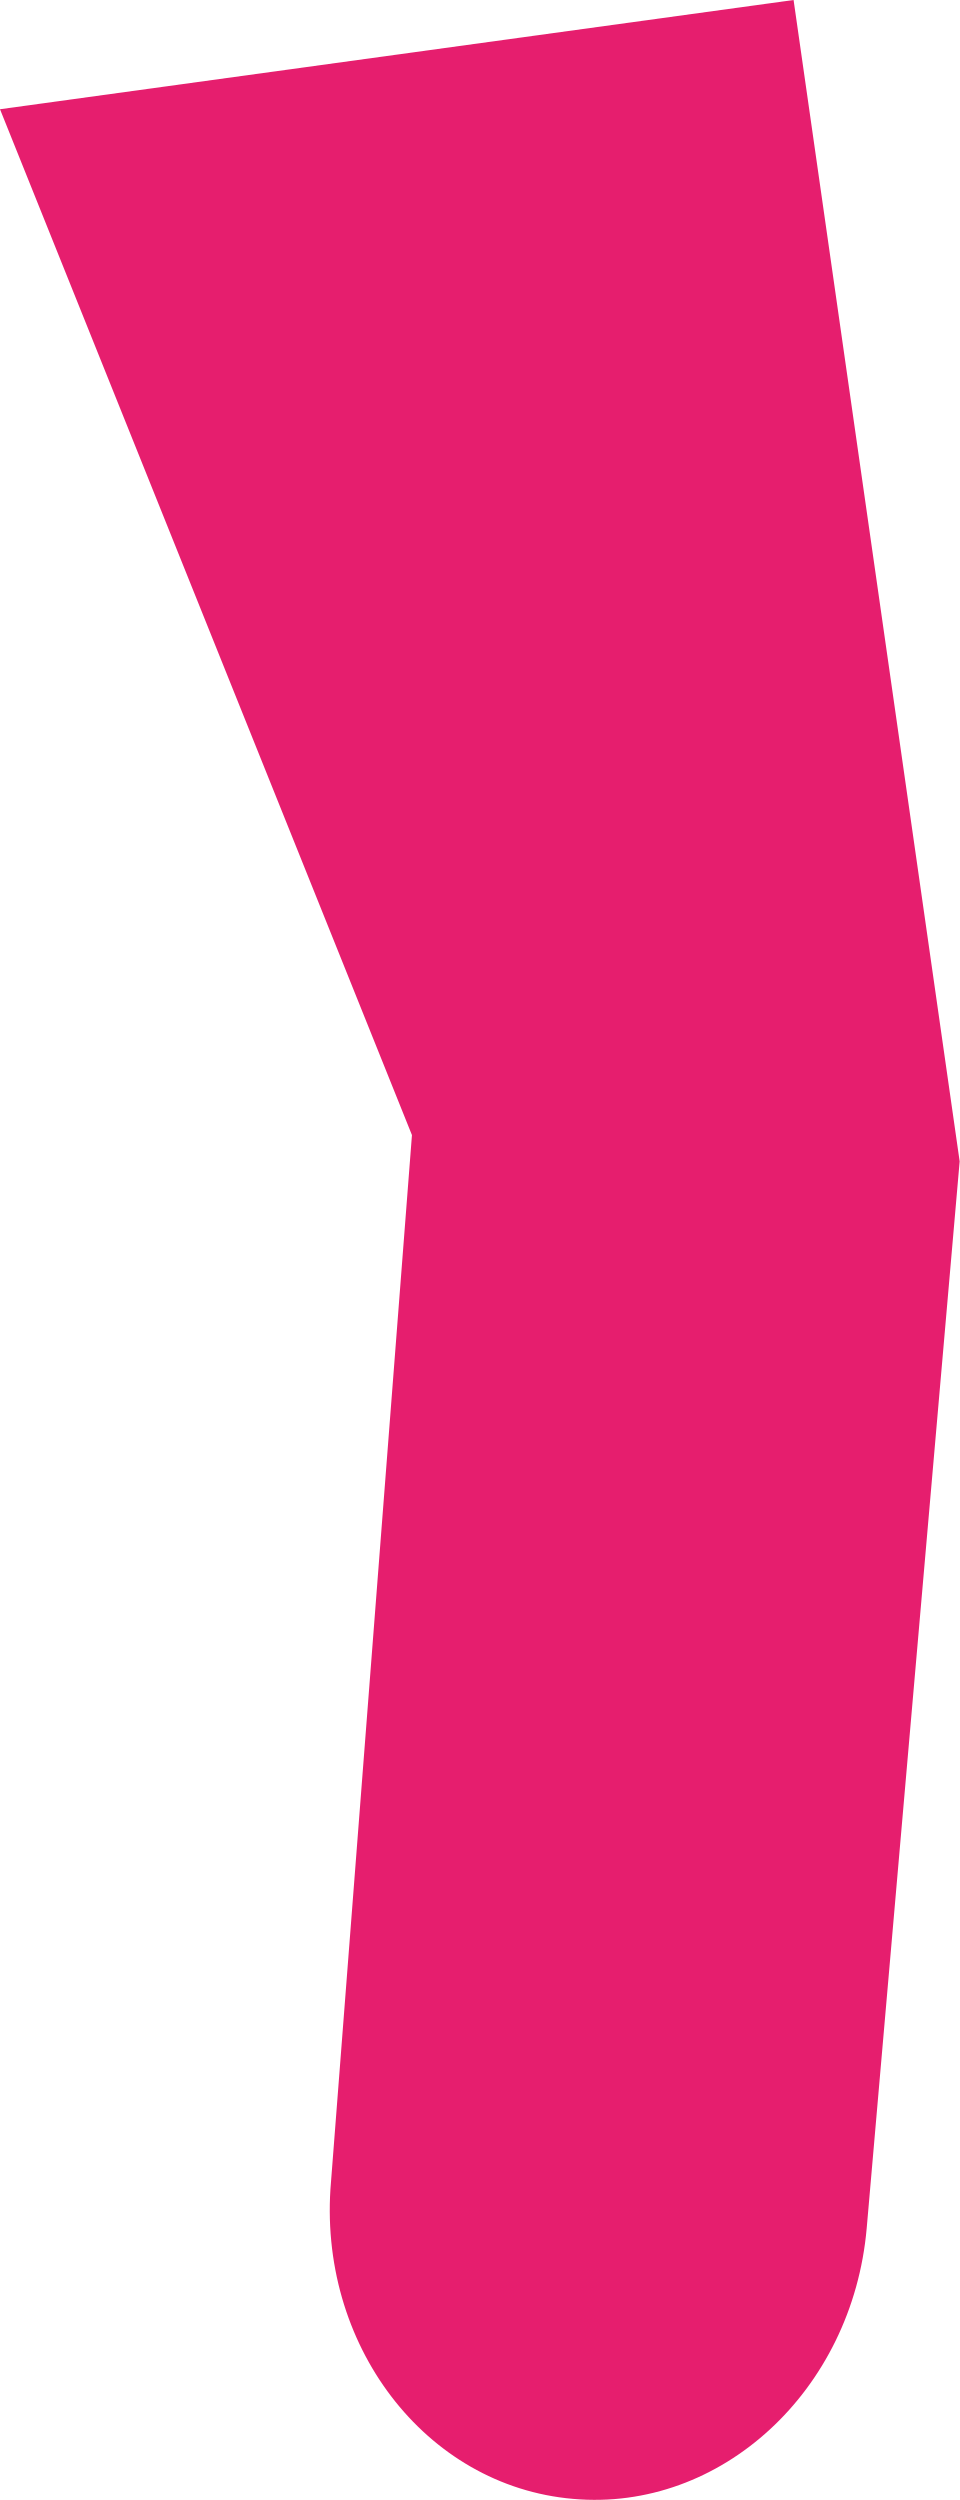
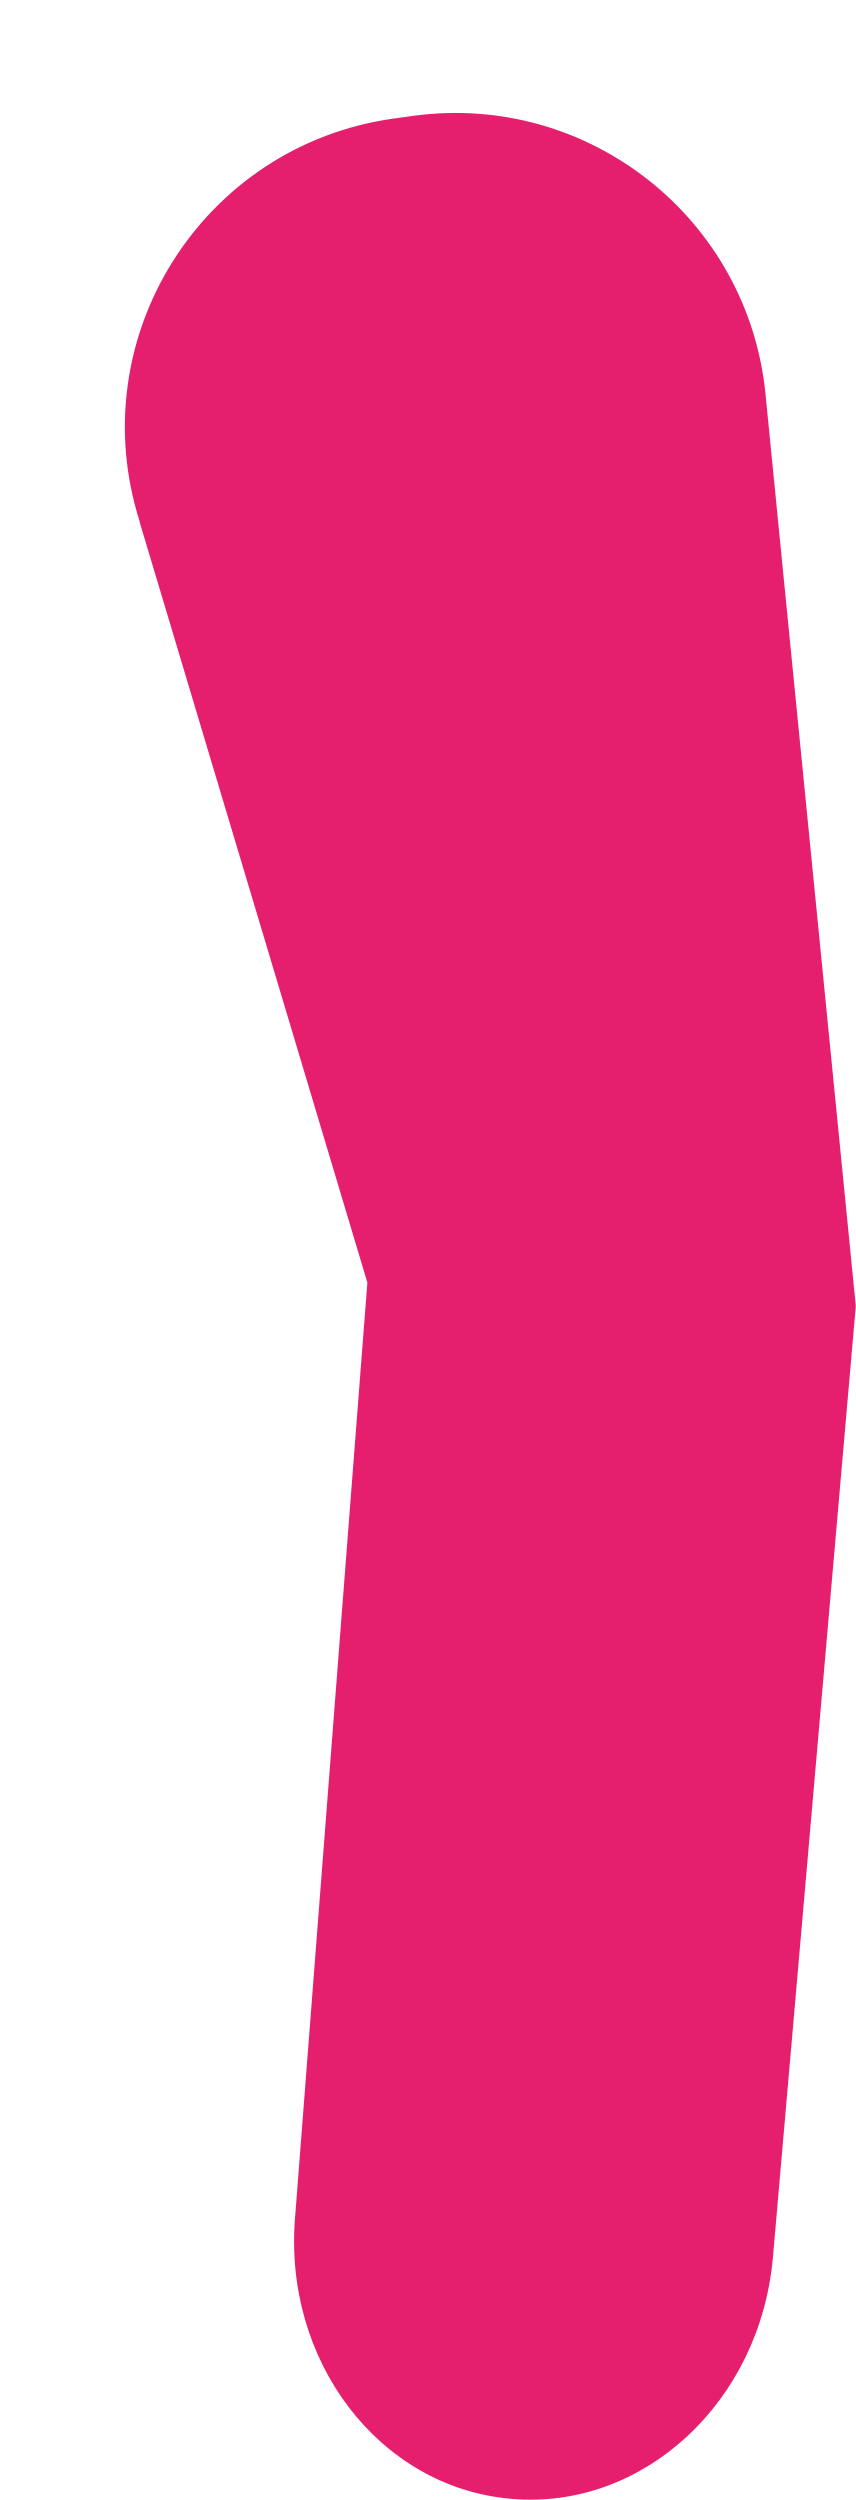
- <svg xmlns="http://www.w3.org/2000/svg" id="_图层_1" data-name="图层 1" viewBox="0 0 43.05 112.15">
+ <svg xmlns="http://www.w3.org/2000/svg" id="_图层_1" data-name="图层 1" viewBox="0 0 43.05 125.76">
  <defs>
    <style>
      .cls-1 {
        fill: #e61e6e;
      }
    </style>
  </defs>
-   <path class="cls-1" d="M0,4.9l18.48,46.02-3.63,46.94c-.64,7.29,4.22,13.67,10.86,14.24,6.63.59,12.53-4.86,13.17-12.14l4.17-47.86L35.6,0,0,4.9Z" />
+   <path class="cls-1" d="M7.03,26.28l11.45,38.24-3.63,46.94c-.64,7.29,4.22,13.67,10.86,14.24,6.63.59,12.53-4.86,13.17-12.14l4.17-47.86-4.54-45.85c-.86-8.86-8.92-15.23-17.74-14.02l-.94.13c-9.65,1.33-15.77,11.04-12.79,20.32Z" />
</svg>
